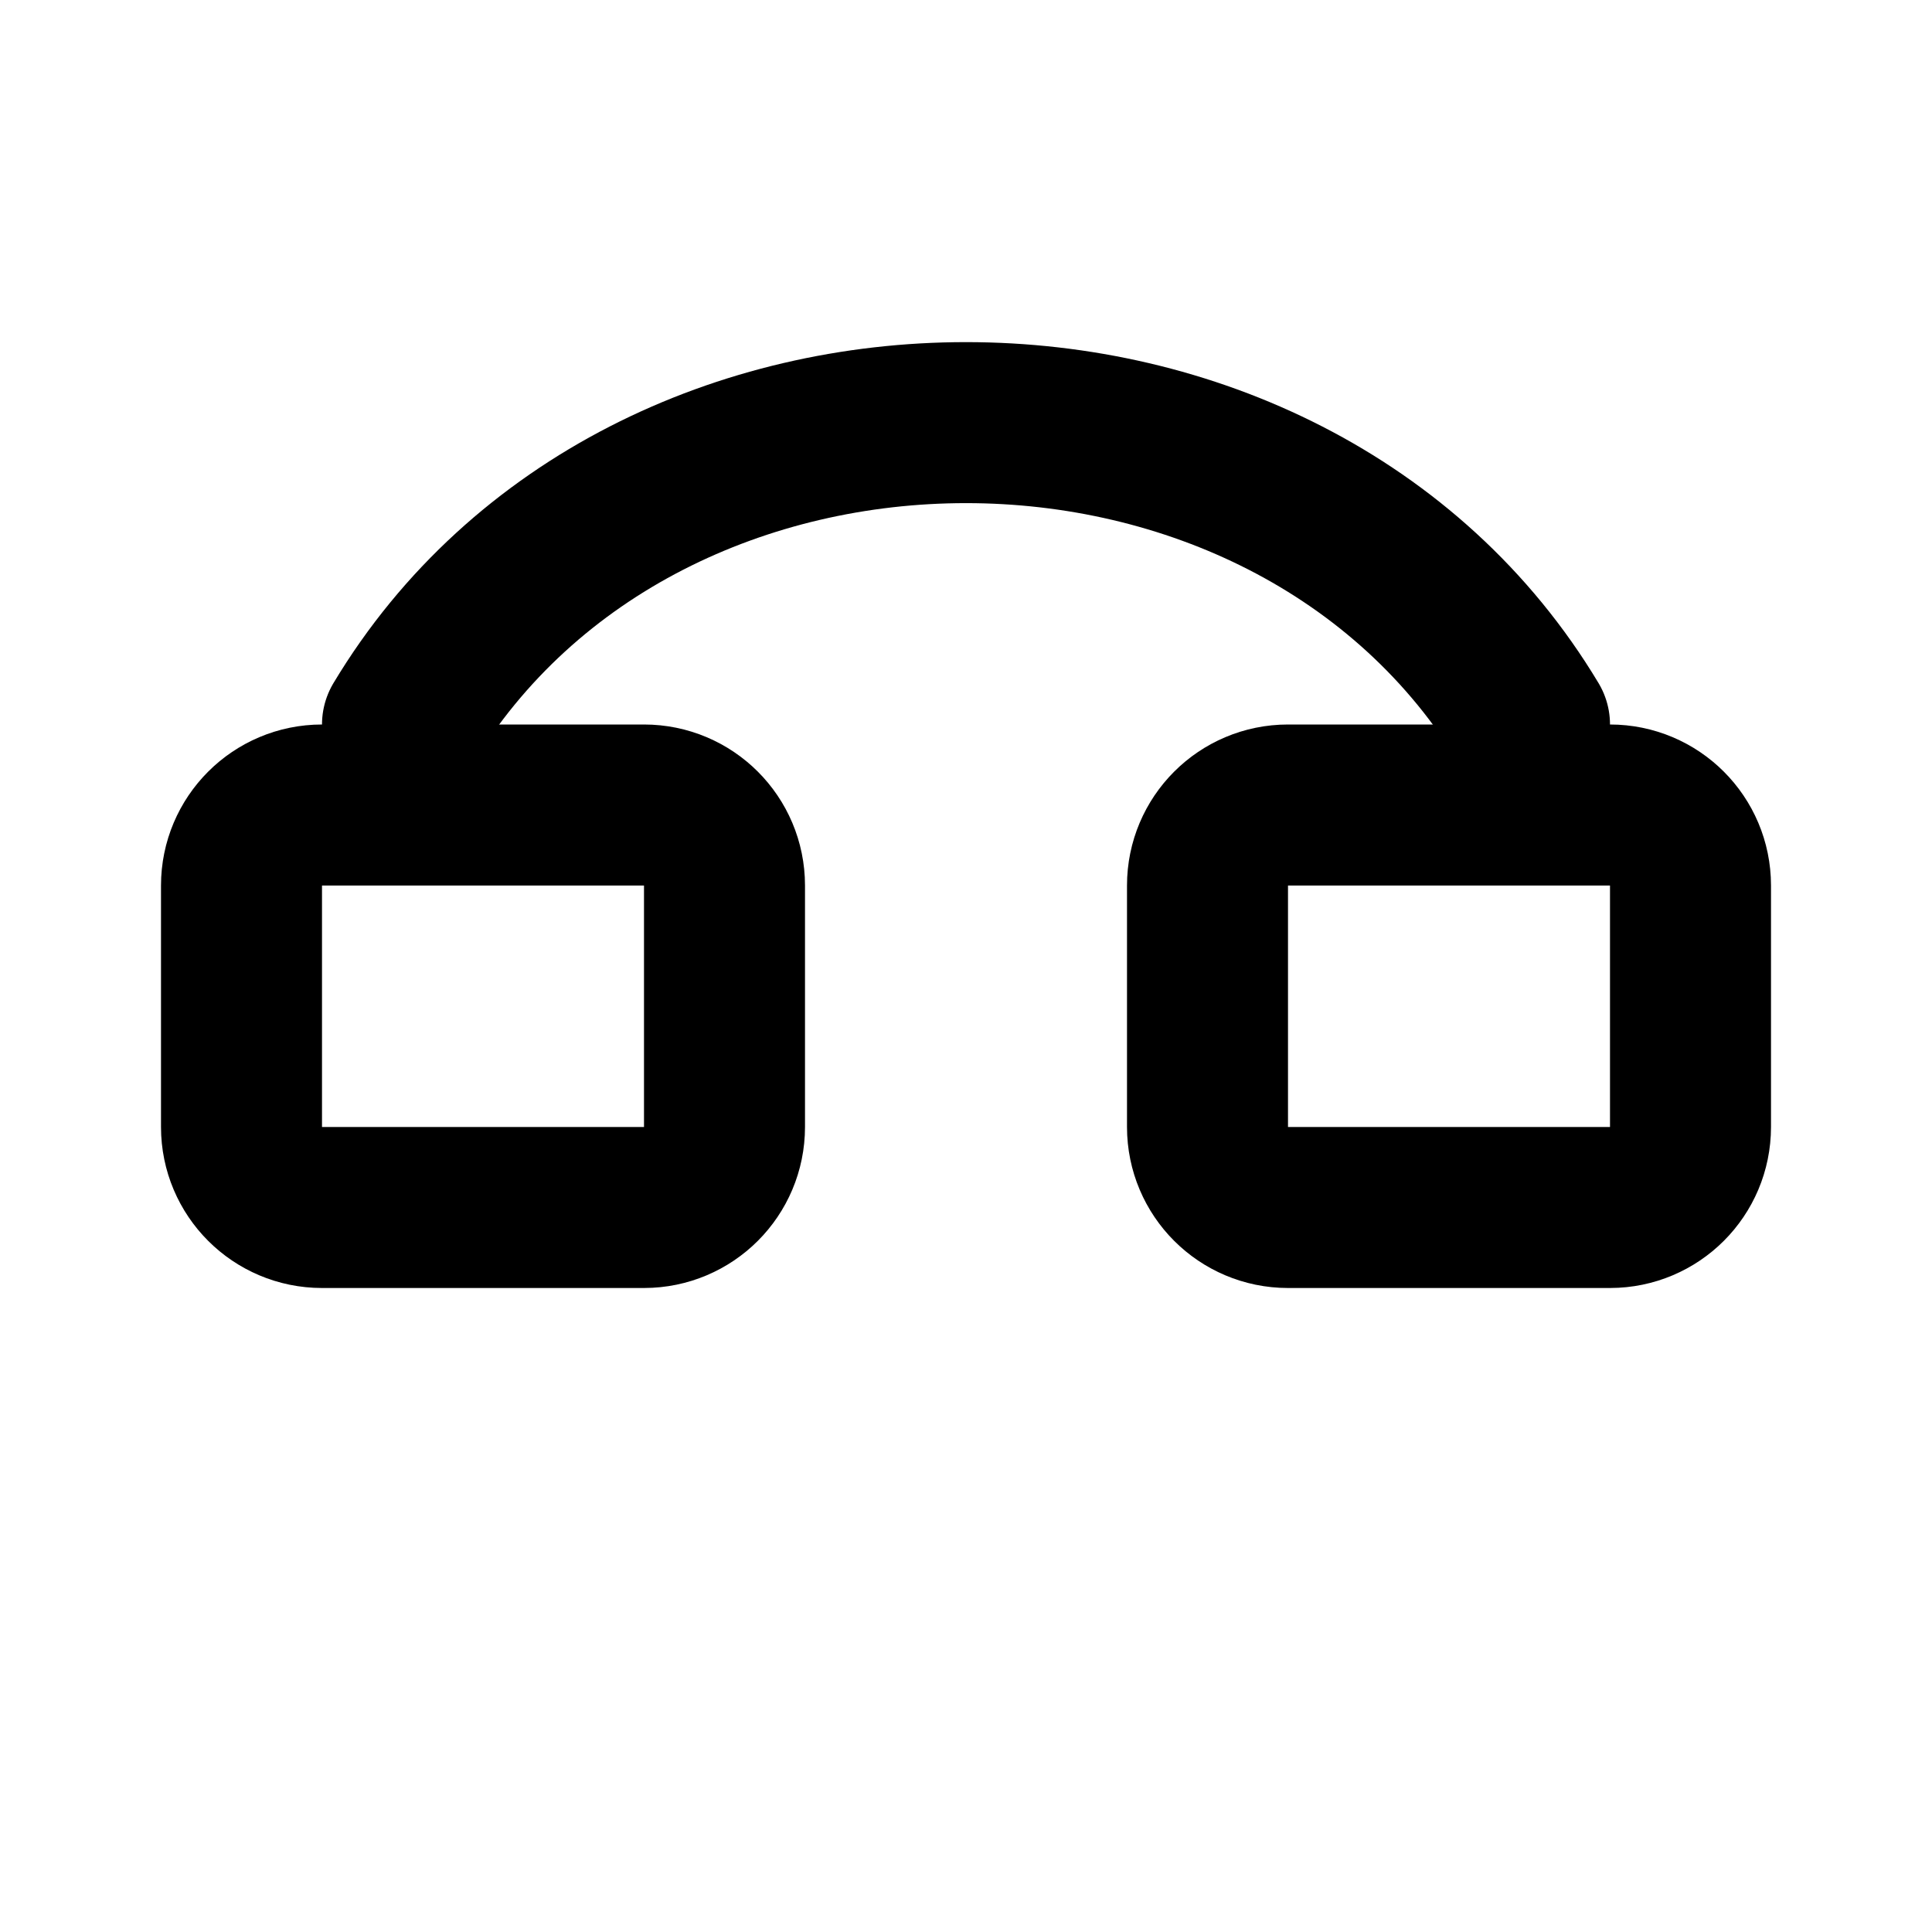
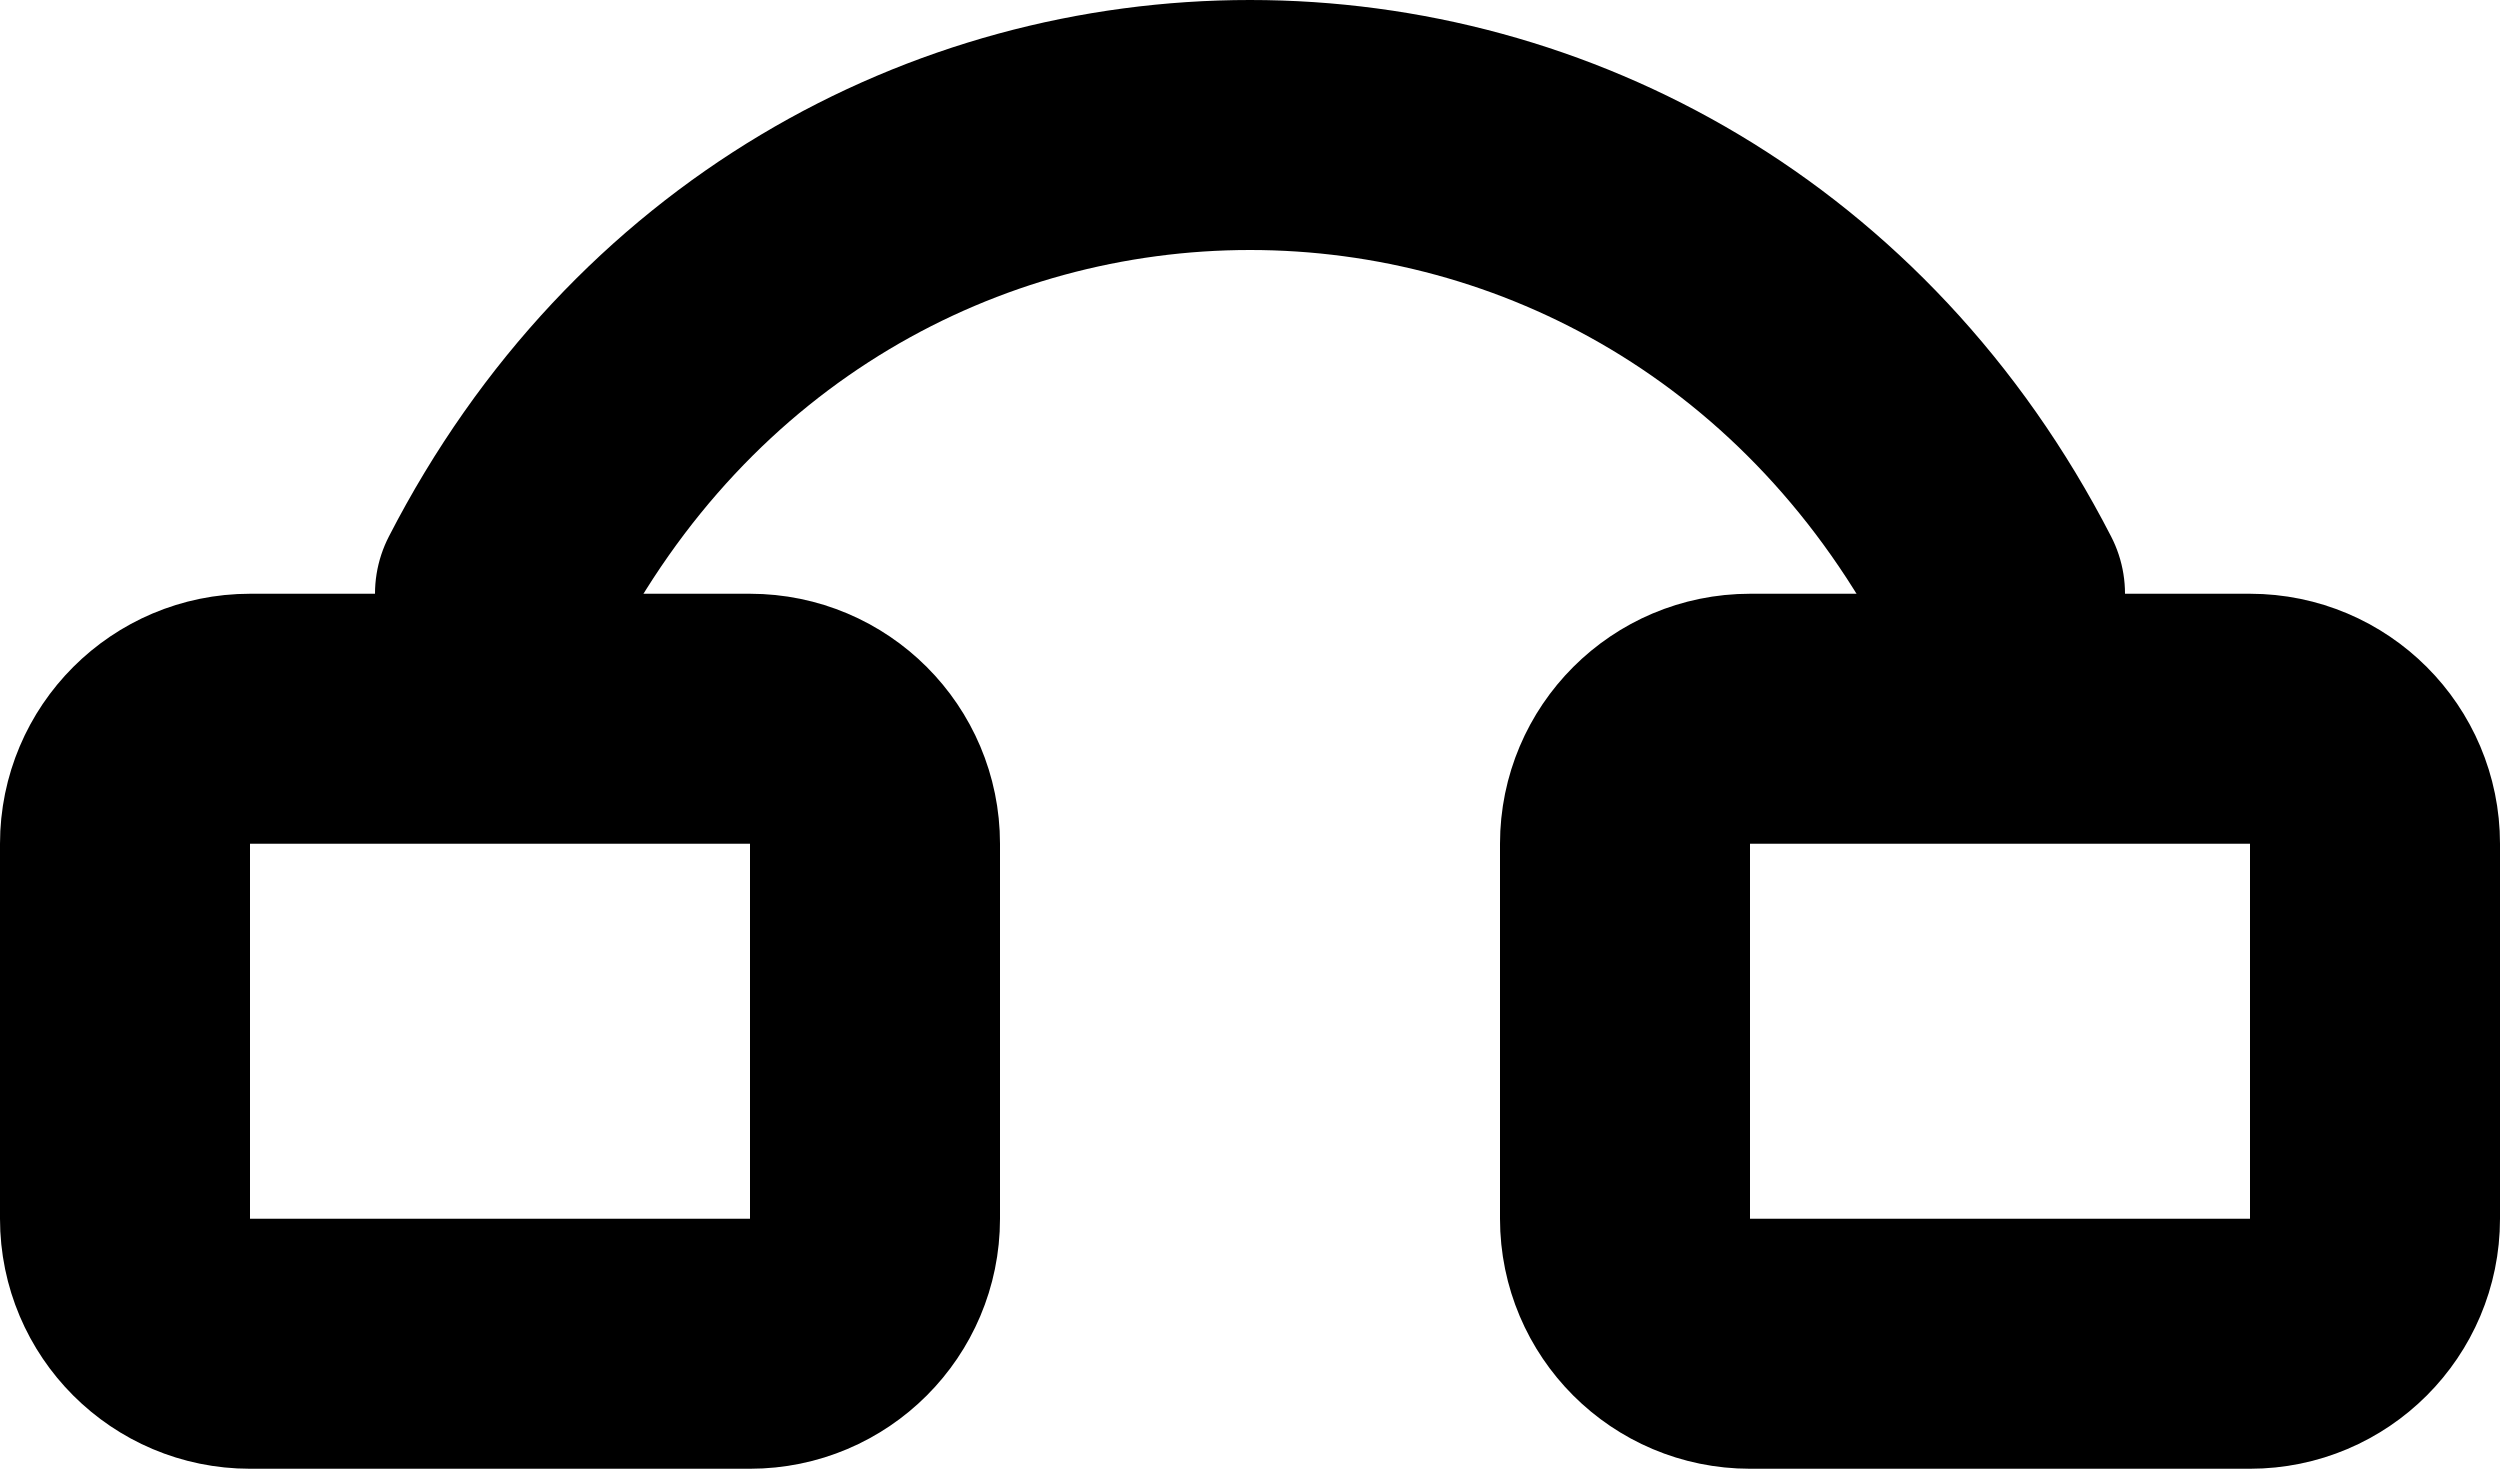
- <svg xmlns="http://www.w3.org/2000/svg" viewBox="0 0 24 24" fill="none" stroke="currentColor" stroke-width="2" stroke-linecap="round" stroke-linejoin="round">
-   <rect x="3" y="10" width="6" height="5" rx="1" />
-   <rect x="15" y="10" width="6" height="5" rx="1" />
-   <path d="M5,9 C8,4 16,4 19,9" />
+ <svg xmlns="http://www.w3.org/2000/svg" version="1.1" width="20" height="11.75" viewBox="0,0,20,11.75">
+   <g transform="translate(-230,-172.25)">
+     <g fill="none" stroke="#000000" stroke-width="2" stroke-linecap="round" stroke-linejoin="round" stroke-miterlimit="10">
+       <path d="M232,183c-0.552,0 -1,-0.448 -1,-1v-3c0,-0.552 0.448,-1 1,-1h4c0.552,0 1,0.448 1,1v3c0,0.552 -0.448,1 -1,1z" />
+       <path d="M244,183c-0.552,0 -1,-0.448 -1,-1v-3c0,-0.552 0.448,-1 1,-1h4c0.552,0 1,0.448 1,1v3c0,0.552 -0.448,1 -1,1z" />
+       <path d="M234,177c2.571,-5 9.429,-5 12,0" />
+     </g>
+   </g>
</svg>
